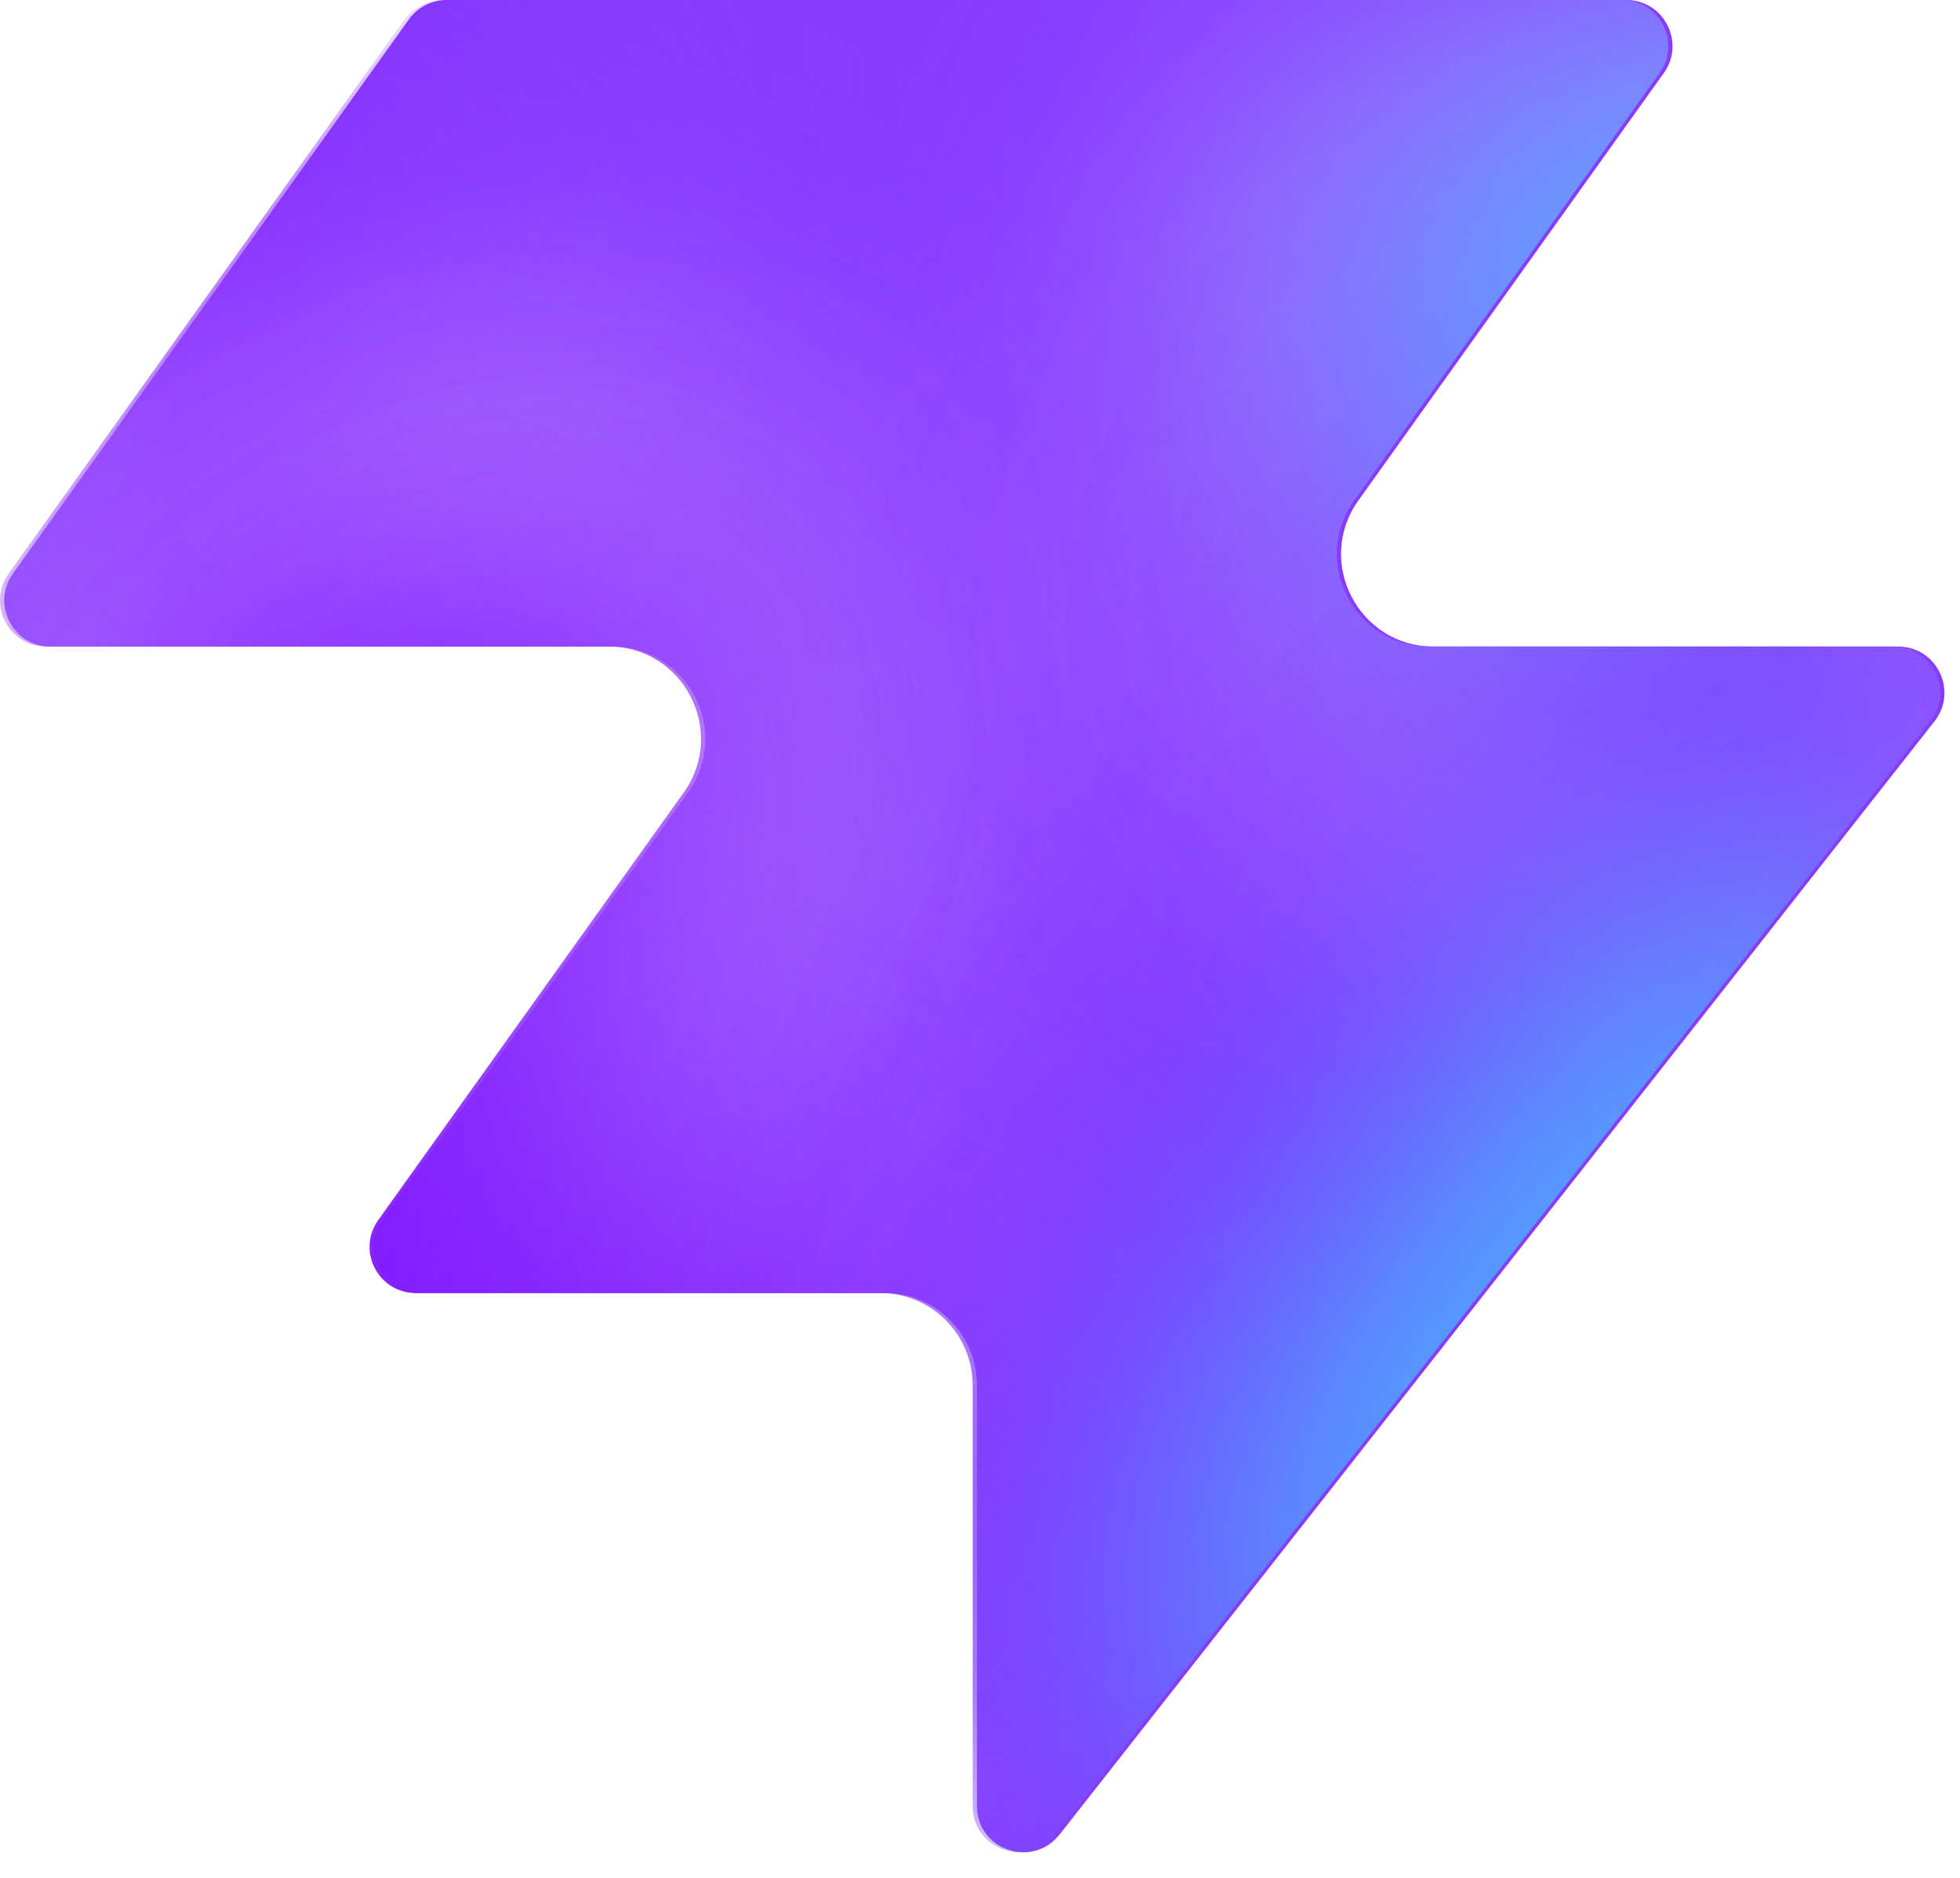
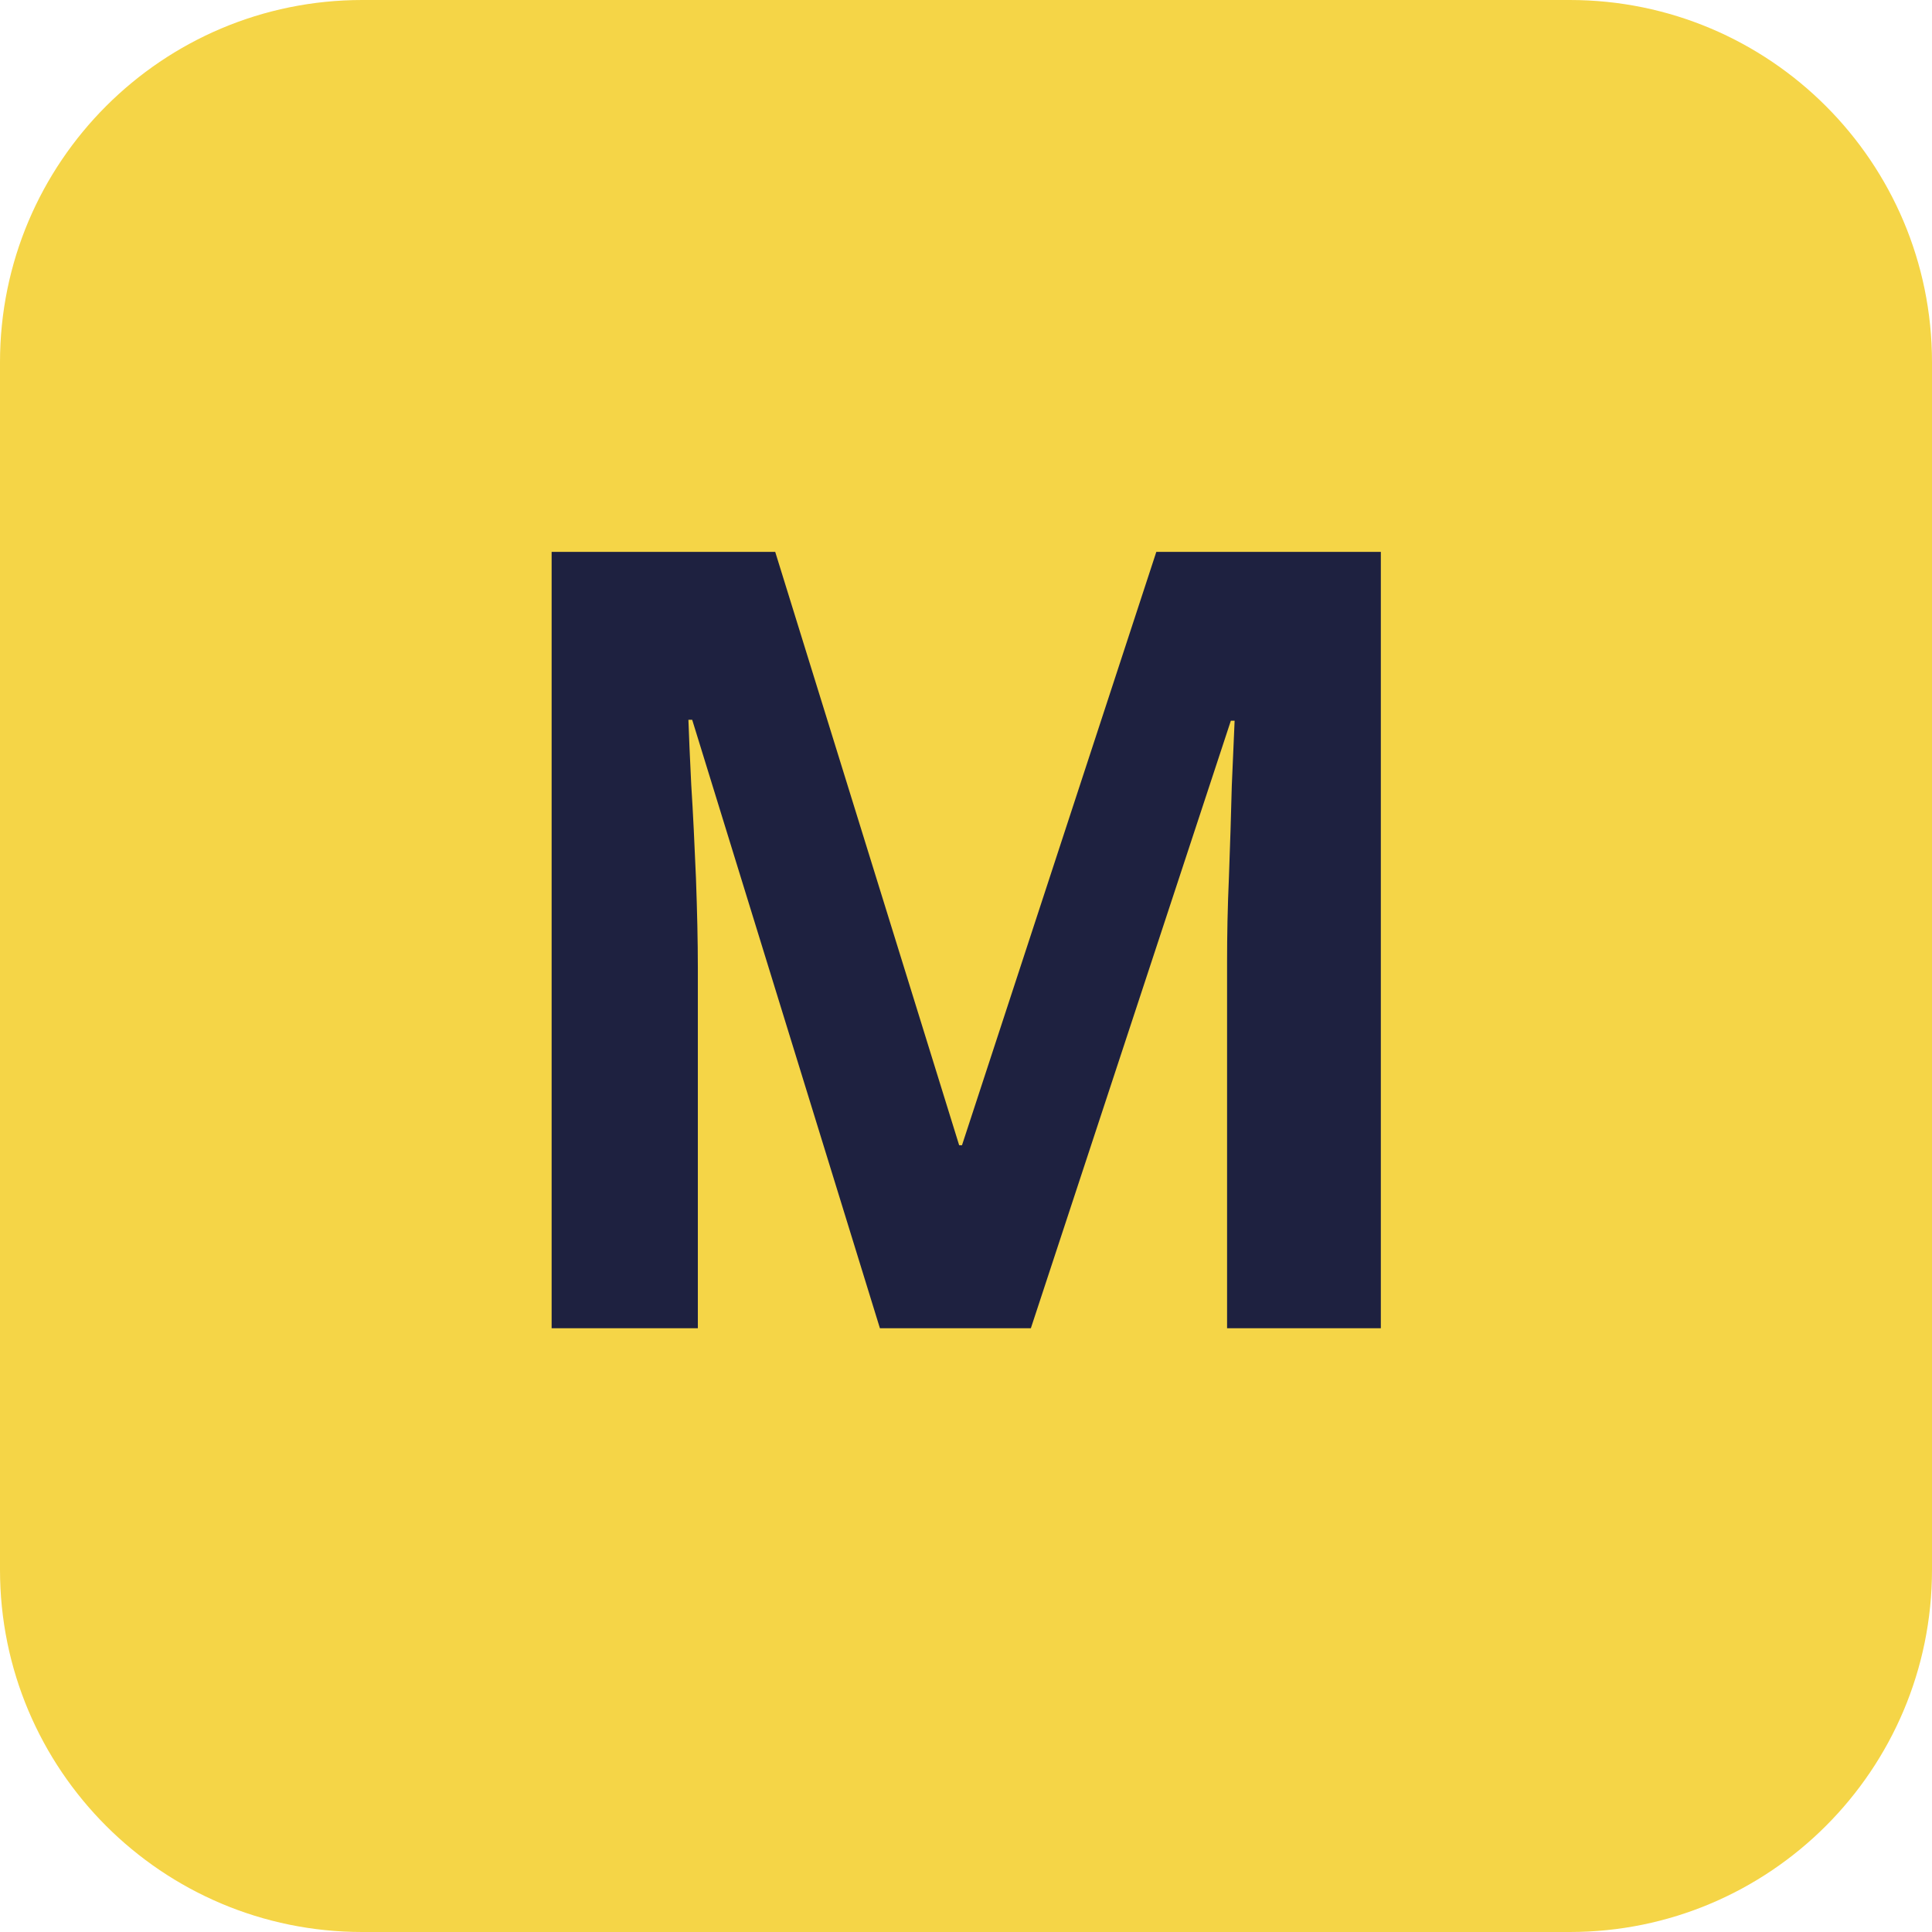
- <svg xmlns="http://www.w3.org/2000/svg" width="48" height="46" fill="none" viewBox="0 0 48 46">
-   <path fill="#863bff" d="M25.946 44.938c-.664.845-2.021.375-2.021-.698V33.937a2.26 2.26 0 0 0-2.262-2.262H10.287c-.92 0-1.456-1.04-.92-1.788l7.48-10.471c1.07-1.497 0-3.578-1.842-3.578H1.237c-.92 0-1.456-1.04-.92-1.788L10.013.474c.214-.297.556-.474.92-.474h28.894c.92 0 1.456 1.04.92 1.788l-7.48 10.471c-1.07 1.498 0 3.579 1.842 3.579h11.377c.943 0 1.473 1.088.89 1.83L25.947 44.94z" style="fill:#863bff;fill:color(display-p3 .525 .23 1);fill-opacity:1" />
-   <mask id="a" width="48" height="46" x="0" y="0" maskUnits="userSpaceOnUse" style="mask-type:alpha">
-     <path fill="#000" d="M25.842 44.938c-.664.844-2.021.375-2.021-.698V33.937a2.26 2.26 0 0 0-2.262-2.262H10.183c-.92 0-1.456-1.04-.92-1.788l7.48-10.471c1.07-1.498 0-3.579-1.842-3.579H1.133c-.92 0-1.456-1.04-.92-1.787L9.91.473c.214-.297.556-.474.92-.474h28.894c.92 0 1.456 1.04.92 1.788l-7.48 10.471c-1.07 1.498 0 3.578 1.842 3.578h11.377c.943 0 1.473 1.088.89 1.832L25.843 44.94z" style="fill:#000;fill-opacity:1" />
-   </mask>
-   <g mask="url(#a)">
-     <g filter="url(#b)">
-       <ellipse cx="5.508" cy="14.704" fill="#ede6ff" rx="5.508" ry="14.704" style="fill:#ede6ff;fill:color(display-p3 .927 .903 1);fill-opacity:1" transform="matrix(.00324 1 1 -.00324 -4.47 31.516)" />
-     </g>
-     <g filter="url(#c)">
-       <ellipse cx="10.399" cy="29.851" fill="#ede6ff" rx="10.399" ry="29.851" style="fill:#ede6ff;fill:color(display-p3 .927 .903 1);fill-opacity:1" transform="matrix(.00324 1 1 -.00324 -39.328 7.883)" />
-     </g>
-     <g filter="url(#d)">
-       <ellipse cx="5.508" cy="30.487" fill="#7e14ff" rx="5.508" ry="30.487" style="fill:#7e14ff;fill:color(display-p3 .492 .077 1);fill-opacity:1" transform="rotate(89.814 -25.913 -14.639)scale(1 -1)" />
-     </g>
-     <g filter="url(#e)">
-       <ellipse cx="5.508" cy="30.599" fill="#7e14ff" rx="5.508" ry="30.599" style="fill:#7e14ff;fill:color(display-p3 .492 .077 1);fill-opacity:1" transform="rotate(89.814 -32.644 -3.334)scale(1 -1)" />
-     </g>
-     <g filter="url(#f)">
-       <ellipse cx="5.508" cy="30.599" fill="#7e14ff" rx="5.508" ry="30.599" style="fill:#7e14ff;fill:color(display-p3 .492 .077 1);fill-opacity:1" transform="matrix(.00324 1 1 -.00324 -34.34 30.47)" />
-     </g>
-     <g filter="url(#g)">
-       <ellipse cx="14.072" cy="22.078" fill="#ede6ff" rx="14.072" ry="22.078" style="fill:#ede6ff;fill:color(display-p3 .927 .903 1);fill-opacity:1" transform="rotate(93.35 24.506 48.493)scale(-1 1)" />
-     </g>
-     <g filter="url(#h)">
-       <ellipse cx="3.47" cy="21.501" fill="#7e14ff" rx="3.47" ry="21.501" style="fill:#7e14ff;fill:color(display-p3 .492 .077 1);fill-opacity:1" transform="rotate(89.009 28.708 47.59)scale(-1 1)" />
-     </g>
-     <g filter="url(#i)">
-       <ellipse cx="3.47" cy="21.501" fill="#7e14ff" rx="3.47" ry="21.501" style="fill:#7e14ff;fill:color(display-p3 .492 .077 1);fill-opacity:1" transform="rotate(89.009 28.708 47.59)scale(-1 1)" />
-     </g>
-     <g filter="url(#j)">
-       <ellipse cx=".387" cy="8.972" fill="#7e14ff" rx="4.407" ry="29.108" style="fill:#7e14ff;fill:color(display-p3 .492 .077 1);fill-opacity:1" transform="rotate(39.51 .387 8.972)" />
-     </g>
-     <g filter="url(#k)">
-       <ellipse cx="47.523" cy="-6.092" fill="#7e14ff" rx="4.407" ry="29.108" style="fill:#7e14ff;fill:color(display-p3 .492 .077 1);fill-opacity:1" transform="rotate(37.892 47.523 -6.092)" />
-     </g>
-     <g filter="url(#l)">
-       <ellipse cx="41.412" cy="6.333" fill="#47bfff" rx="5.971" ry="9.665" style="fill:#47bfff;fill:color(display-p3 .28 .748 1);fill-opacity:1" transform="rotate(37.892 41.412 6.333)" />
-     </g>
-     <g filter="url(#m)">
-       <ellipse cx="-1.879" cy="38.332" fill="#7e14ff" rx="4.407" ry="29.108" style="fill:#7e14ff;fill:color(display-p3 .492 .077 1);fill-opacity:1" transform="rotate(37.892 -1.88 38.332)" />
-     </g>
-     <g filter="url(#n)">
-       <ellipse cx="-1.879" cy="38.332" fill="#7e14ff" rx="4.407" ry="29.108" style="fill:#7e14ff;fill:color(display-p3 .492 .077 1);fill-opacity:1" transform="rotate(37.892 -1.88 38.332)" />
-     </g>
-     <g filter="url(#o)">
-       <ellipse cx="35.651" cy="29.907" fill="#7e14ff" rx="4.407" ry="29.108" style="fill:#7e14ff;fill:color(display-p3 .492 .077 1);fill-opacity:1" transform="rotate(37.892 35.651 29.907)" />
-     </g>
-     <g filter="url(#p)">
-       <ellipse cx="38.418" cy="32.4" fill="#47bfff" rx="5.971" ry="15.297" style="fill:#47bfff;fill:color(display-p3 .28 .748 1);fill-opacity:1" transform="rotate(37.892 38.418 32.4)" />
-     </g>
-   </g>
-   <defs>
-     <filter id="b" width="60.045" height="41.654" x="-19.77" y="16.149" color-interpolation-filters="sRGB" filterUnits="userSpaceOnUse">
-       <feFlood flood-opacity="0" result="BackgroundImageFix" />
-       <feBlend in="SourceGraphic" in2="BackgroundImageFix" result="shape" />
-       <feGaussianBlur result="effect1_foregroundBlur_2002_17158" stdDeviation="7.659" />
-     </filter>
-     <filter id="c" width="90.34" height="51.437" x="-54.613" y="-7.533" color-interpolation-filters="sRGB" filterUnits="userSpaceOnUse">
-       <feFlood flood-opacity="0" result="BackgroundImageFix" />
-       <feBlend in="SourceGraphic" in2="BackgroundImageFix" result="shape" />
-       <feGaussianBlur result="effect1_foregroundBlur_2002_17158" stdDeviation="7.659" />
-     </filter>
-     <filter id="d" width="79.355" height="29.4" x="-49.64" y="2.03" color-interpolation-filters="sRGB" filterUnits="userSpaceOnUse">
-       <feFlood flood-opacity="0" result="BackgroundImageFix" />
-       <feBlend in="SourceGraphic" in2="BackgroundImageFix" result="shape" />
-       <feGaussianBlur result="effect1_foregroundBlur_2002_17158" stdDeviation="4.596" />
-     </filter>
-     <filter id="e" width="79.579" height="29.4" x="-45.045" y="20.029" color-interpolation-filters="sRGB" filterUnits="userSpaceOnUse">
-       <feFlood flood-opacity="0" result="BackgroundImageFix" />
-       <feBlend in="SourceGraphic" in2="BackgroundImageFix" result="shape" />
-       <feGaussianBlur result="effect1_foregroundBlur_2002_17158" stdDeviation="4.596" />
-     </filter>
-     <filter id="f" width="79.579" height="29.4" x="-43.513" y="21.178" color-interpolation-filters="sRGB" filterUnits="userSpaceOnUse">
-       <feFlood flood-opacity="0" result="BackgroundImageFix" />
-       <feBlend in="SourceGraphic" in2="BackgroundImageFix" result="shape" />
-       <feGaussianBlur result="effect1_foregroundBlur_2002_17158" stdDeviation="4.596" />
-     </filter>
-     <filter id="g" width="74.749" height="58.852" x="15.756" y="-17.901" color-interpolation-filters="sRGB" filterUnits="userSpaceOnUse">
-       <feFlood flood-opacity="0" result="BackgroundImageFix" />
-       <feBlend in="SourceGraphic" in2="BackgroundImageFix" result="shape" />
-       <feGaussianBlur result="effect1_foregroundBlur_2002_17158" stdDeviation="7.659" />
-     </filter>
-     <filter id="h" width="61.377" height="25.362" x="23.548" y="2.284" color-interpolation-filters="sRGB" filterUnits="userSpaceOnUse">
-       <feFlood flood-opacity="0" result="BackgroundImageFix" />
-       <feBlend in="SourceGraphic" in2="BackgroundImageFix" result="shape" />
-       <feGaussianBlur result="effect1_foregroundBlur_2002_17158" stdDeviation="4.596" />
-     </filter>
-     <filter id="i" width="61.377" height="25.362" x="23.548" y="2.284" color-interpolation-filters="sRGB" filterUnits="userSpaceOnUse">
-       <feFlood flood-opacity="0" result="BackgroundImageFix" />
-       <feBlend in="SourceGraphic" in2="BackgroundImageFix" result="shape" />
-       <feGaussianBlur result="effect1_foregroundBlur_2002_17158" stdDeviation="4.596" />
-     </filter>
-     <filter id="j" width="56.045" height="63.649" x="-27.636" y="-22.853" color-interpolation-filters="sRGB" filterUnits="userSpaceOnUse">
-       <feFlood flood-opacity="0" result="BackgroundImageFix" />
-       <feBlend in="SourceGraphic" in2="BackgroundImageFix" result="shape" />
-       <feGaussianBlur result="effect1_foregroundBlur_2002_17158" stdDeviation="4.596" />
-     </filter>
-     <filter id="k" width="54.814" height="64.646" x="20.116" y="-38.415" color-interpolation-filters="sRGB" filterUnits="userSpaceOnUse">
-       <feFlood flood-opacity="0" result="BackgroundImageFix" />
-       <feBlend in="SourceGraphic" in2="BackgroundImageFix" result="shape" />
-       <feGaussianBlur result="effect1_foregroundBlur_2002_17158" stdDeviation="4.596" />
-     </filter>
-     <filter id="l" width="33.541" height="35.313" x="24.641" y="-11.323" color-interpolation-filters="sRGB" filterUnits="userSpaceOnUse">
-       <feFlood flood-opacity="0" result="BackgroundImageFix" />
-       <feBlend in="SourceGraphic" in2="BackgroundImageFix" result="shape" />
-       <feGaussianBlur result="effect1_foregroundBlur_2002_17158" stdDeviation="4.596" />
-     </filter>
-     <filter id="m" width="54.814" height="64.646" x="-29.286" y="6.009" color-interpolation-filters="sRGB" filterUnits="userSpaceOnUse">
-       <feFlood flood-opacity="0" result="BackgroundImageFix" />
-       <feBlend in="SourceGraphic" in2="BackgroundImageFix" result="shape" />
-       <feGaussianBlur result="effect1_foregroundBlur_2002_17158" stdDeviation="4.596" />
-     </filter>
-     <filter id="n" width="54.814" height="64.646" x="-29.286" y="6.009" color-interpolation-filters="sRGB" filterUnits="userSpaceOnUse">
-       <feFlood flood-opacity="0" result="BackgroundImageFix" />
-       <feBlend in="SourceGraphic" in2="BackgroundImageFix" result="shape" />
-       <feGaussianBlur result="effect1_foregroundBlur_2002_17158" stdDeviation="4.596" />
-     </filter>
-     <filter id="o" width="54.814" height="64.646" x="8.244" y="-2.416" color-interpolation-filters="sRGB" filterUnits="userSpaceOnUse">
-       <feFlood flood-opacity="0" result="BackgroundImageFix" />
-       <feBlend in="SourceGraphic" in2="BackgroundImageFix" result="shape" />
-       <feGaussianBlur result="effect1_foregroundBlur_2002_17158" stdDeviation="4.596" />
-     </filter>
-     <filter id="p" width="39.409" height="43.623" x="18.713" y="10.588" color-interpolation-filters="sRGB" filterUnits="userSpaceOnUse">
-       <feFlood flood-opacity="0" result="BackgroundImageFix" />
-       <feBlend in="SourceGraphic" in2="BackgroundImageFix" result="shape" />
-       <feGaussianBlur result="effect1_foregroundBlur_2002_17158" stdDeviation="4.596" />
-     </filter>
-   </defs>
+ <svg xmlns="http://www.w3.org/2000/svg" viewBox="0 0 32 32">
+   <rect width="32" height="32" rx="6" fill="#F5D547" />
+   <text x="16" y="22" font-family="Poppins, sans-serif" font-size="18" font-weight="700" text-anchor="middle" fill="#1E2140">M</text>
</svg>
